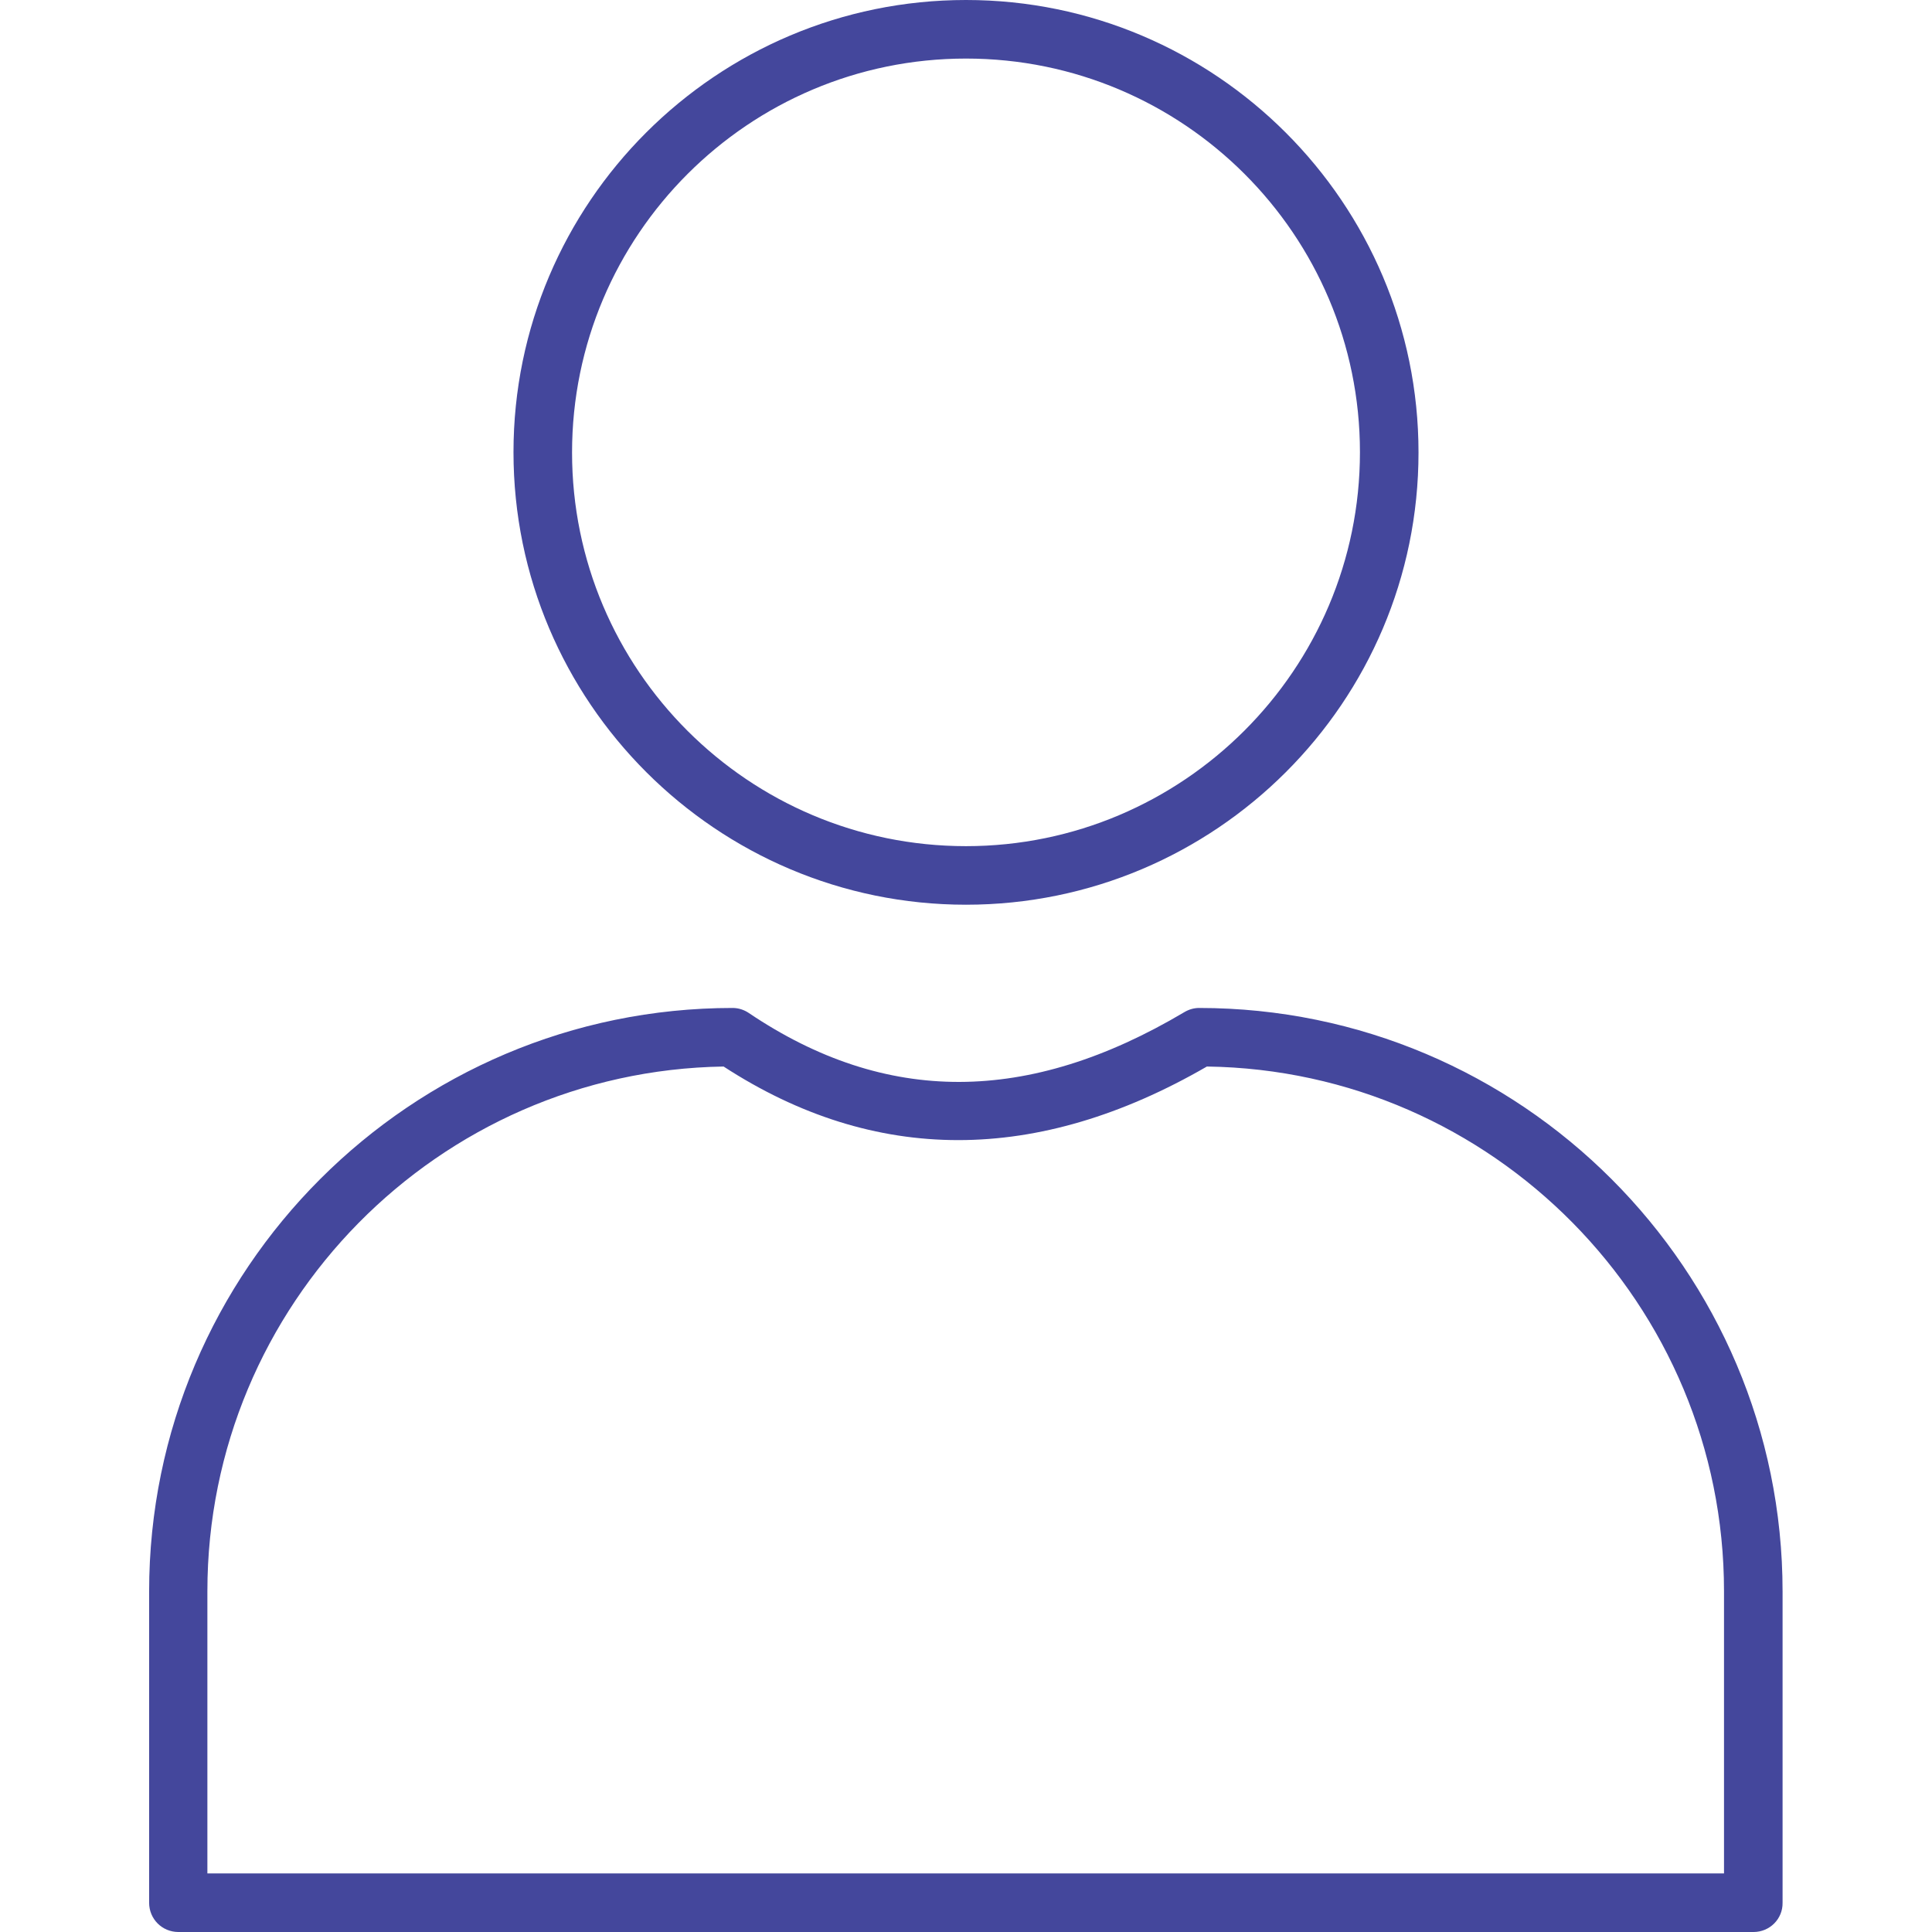
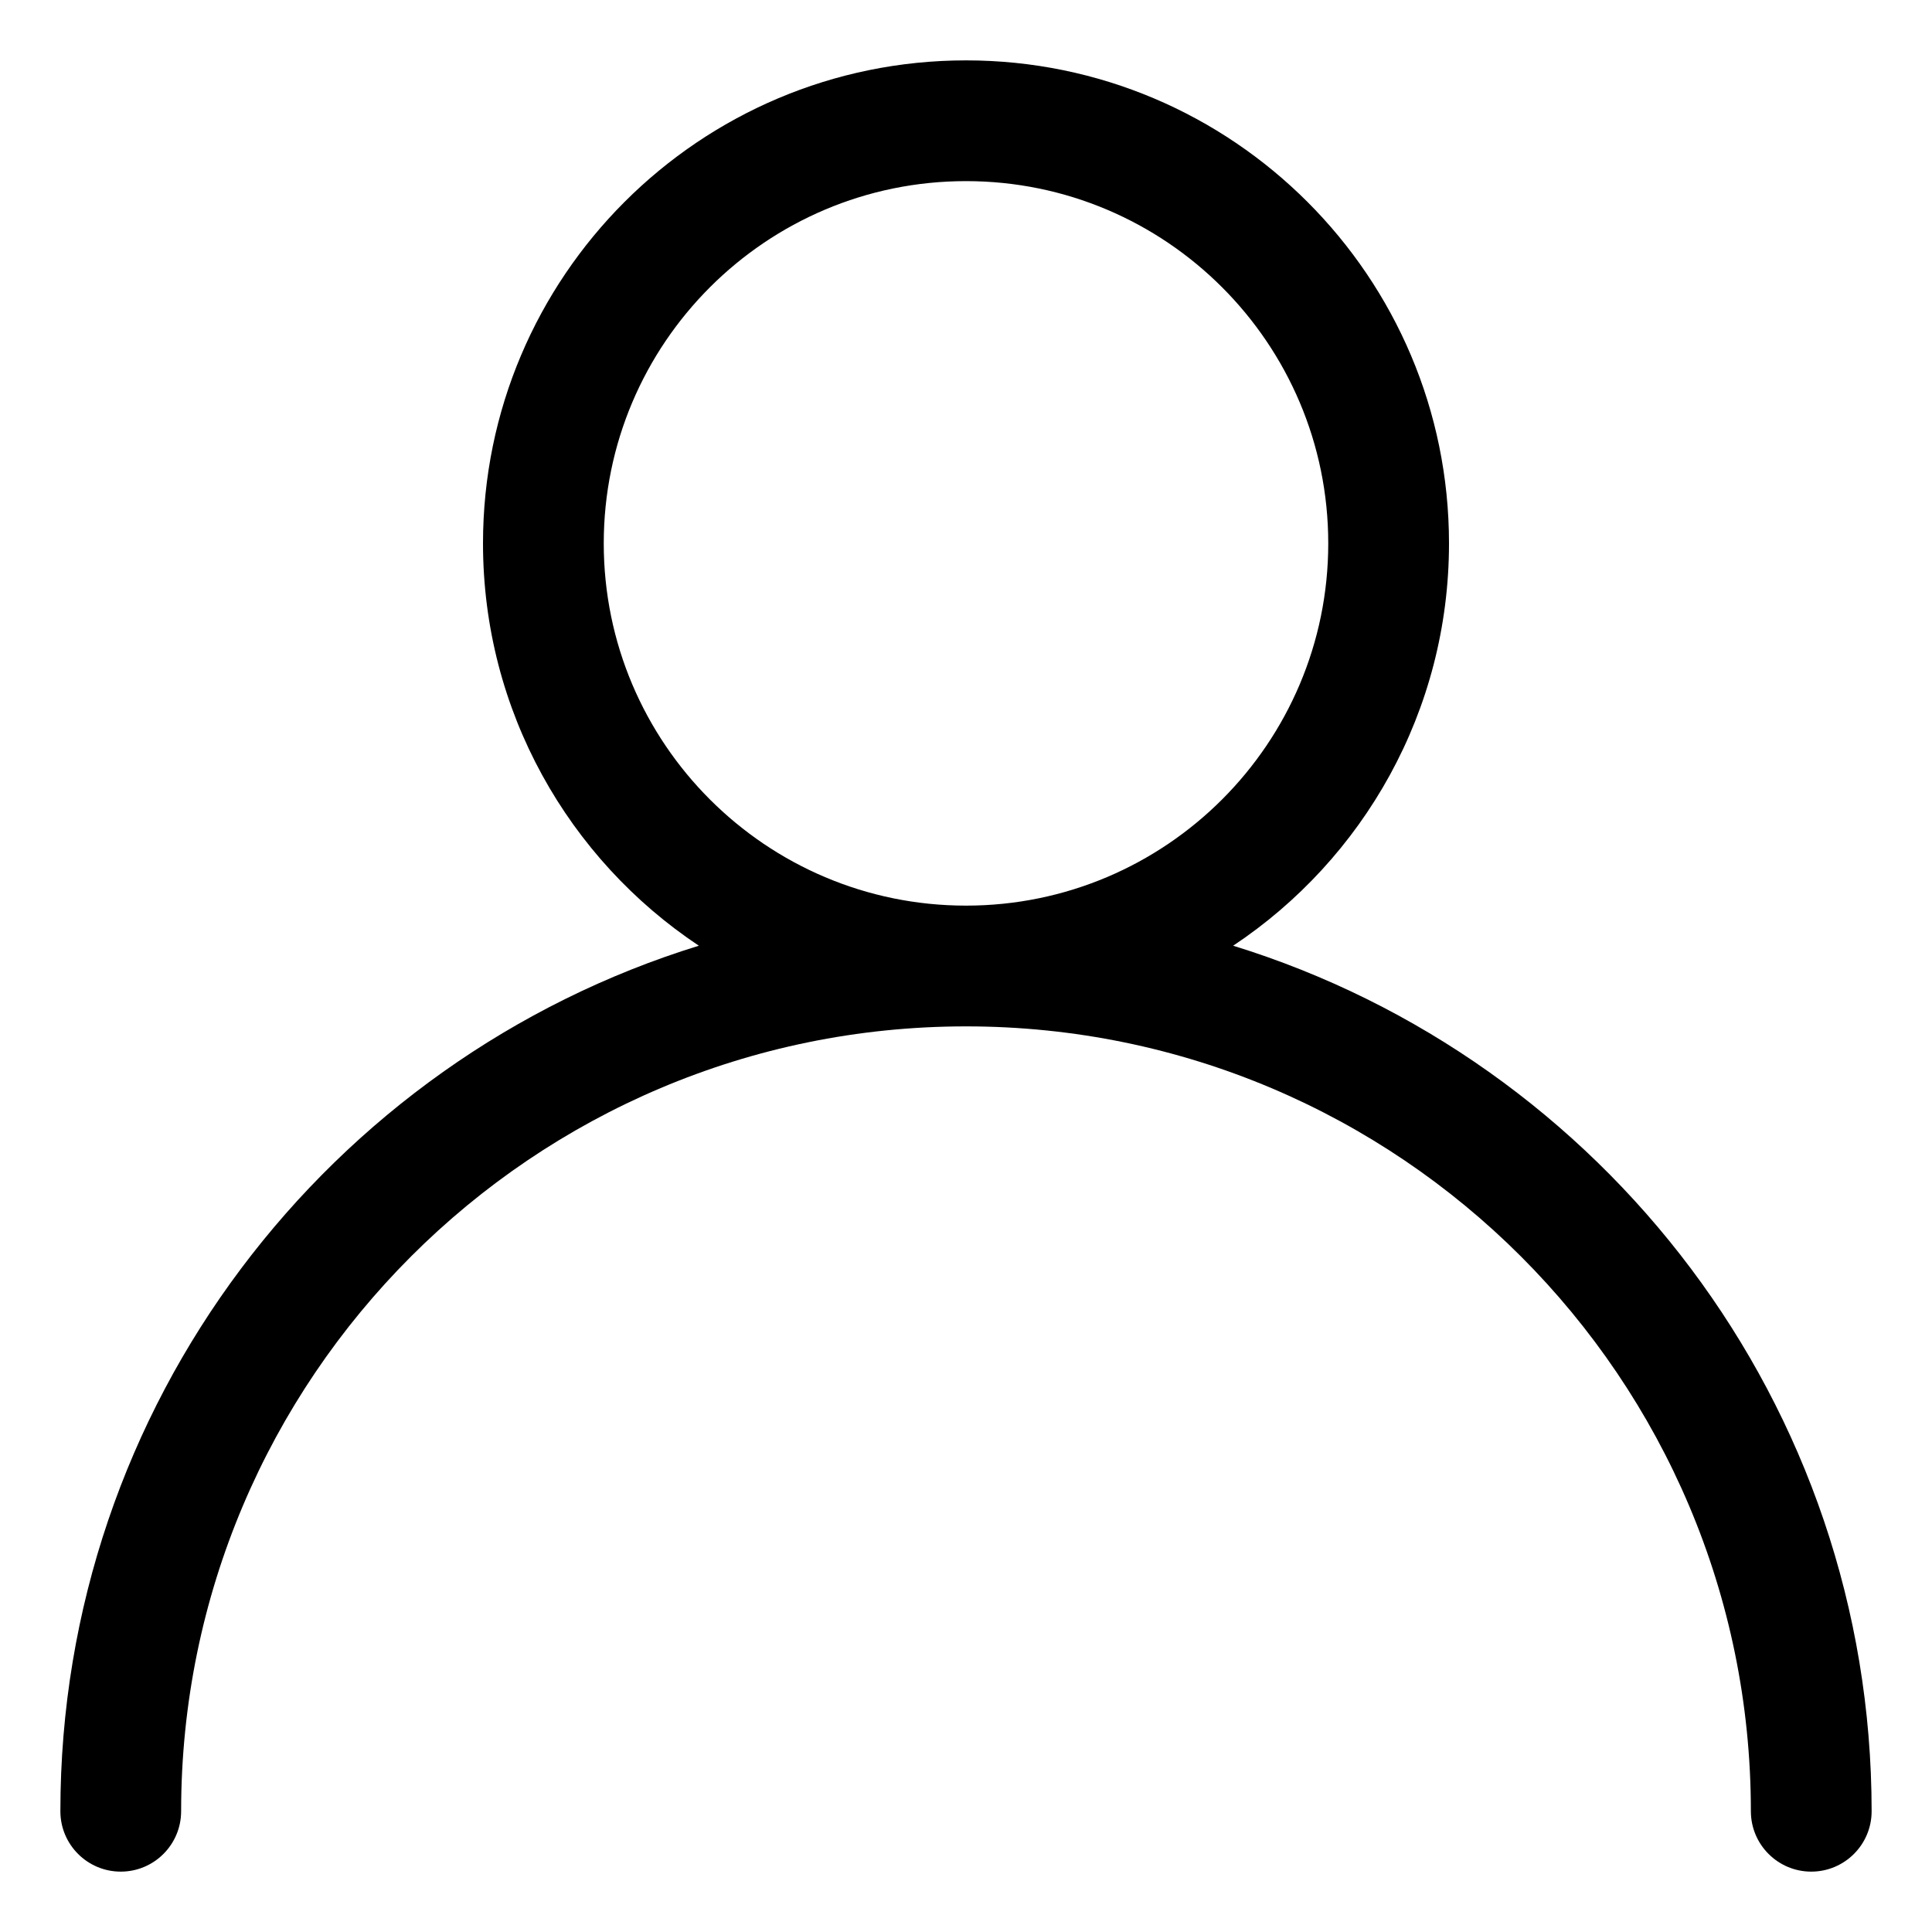
- <svg xmlns="http://www.w3.org/2000/svg" enable-background="new 0 0 64 64" viewBox="0 0 64 64">
-   <path fill="#44479c" d="M58.09 64H5.91c-.54 0-.97-.43-.97-.97V52.72c0-10.66 8.67-19.33 19.33-19.33.19 0 .38.06.54.17 4.53 3.05 9.25 3.04 14.42-.03.15-.09.32-.14.49-.14 10.66 0 19.33 8.67 19.33 19.33v10.31C59.06 63.57 58.62 64 58.09 64zM6.88 62.06h50.23v-9.35c0-9.5-7.66-17.25-17.13-17.38-5.62 3.25-11.01 3.25-16.01 0-9.46.15-17.1 7.89-17.1 17.38V62.06zM32 29.97c-8.26 0-14.99-6.72-14.99-14.99S23.74 0 32 0c8.26 0 14.99 6.72 14.99 14.99S40.26 29.97 32 29.97zM32 1.94c-7.2 0-13.05 5.85-13.05 13.05S24.8 28.03 32 28.03c7.19 0 13.05-5.85 13.05-13.05S39.2 1.94 32 1.94z" />
+ <svg xmlns="http://www.w3.org/2000/svg" fill-rule="evenodd" stroke-linejoin="round" stroke-miterlimit="2" clip-rule="evenodd" viewBox="0 0 32 32">
+   <path d="M11.575,15.664c-6.122,1.89 -10.575,7.597 -10.575,14.336c0,0.552 0.448,1 1,1c0.552,-0 1,-0.448 1,-1c0,-7.175 5.825,-13 13,-13c7.175,0 13,5.825 13,13c-0,0.552 0.448,1 1,1c0.552,-0 1,-0.448 1,-1c-0,-6.739 -4.453,-12.446 -10.575,-14.336c2.154,-1.433 3.575,-3.884 3.575,-6.664c0,-4.415 -3.585,-8 -8,-8c-4.415,0 -8,3.585 -8,8c0,2.78 1.421,5.231 3.575,6.664Zm4.425,-12.664c3.311,0 6,2.689 6,6c0,3.311 -2.689,6 -6,6c-3.311,0 -6,-2.689 -6,-6c0,-3.311 2.689,-6 6,-6Z" />
</svg>
